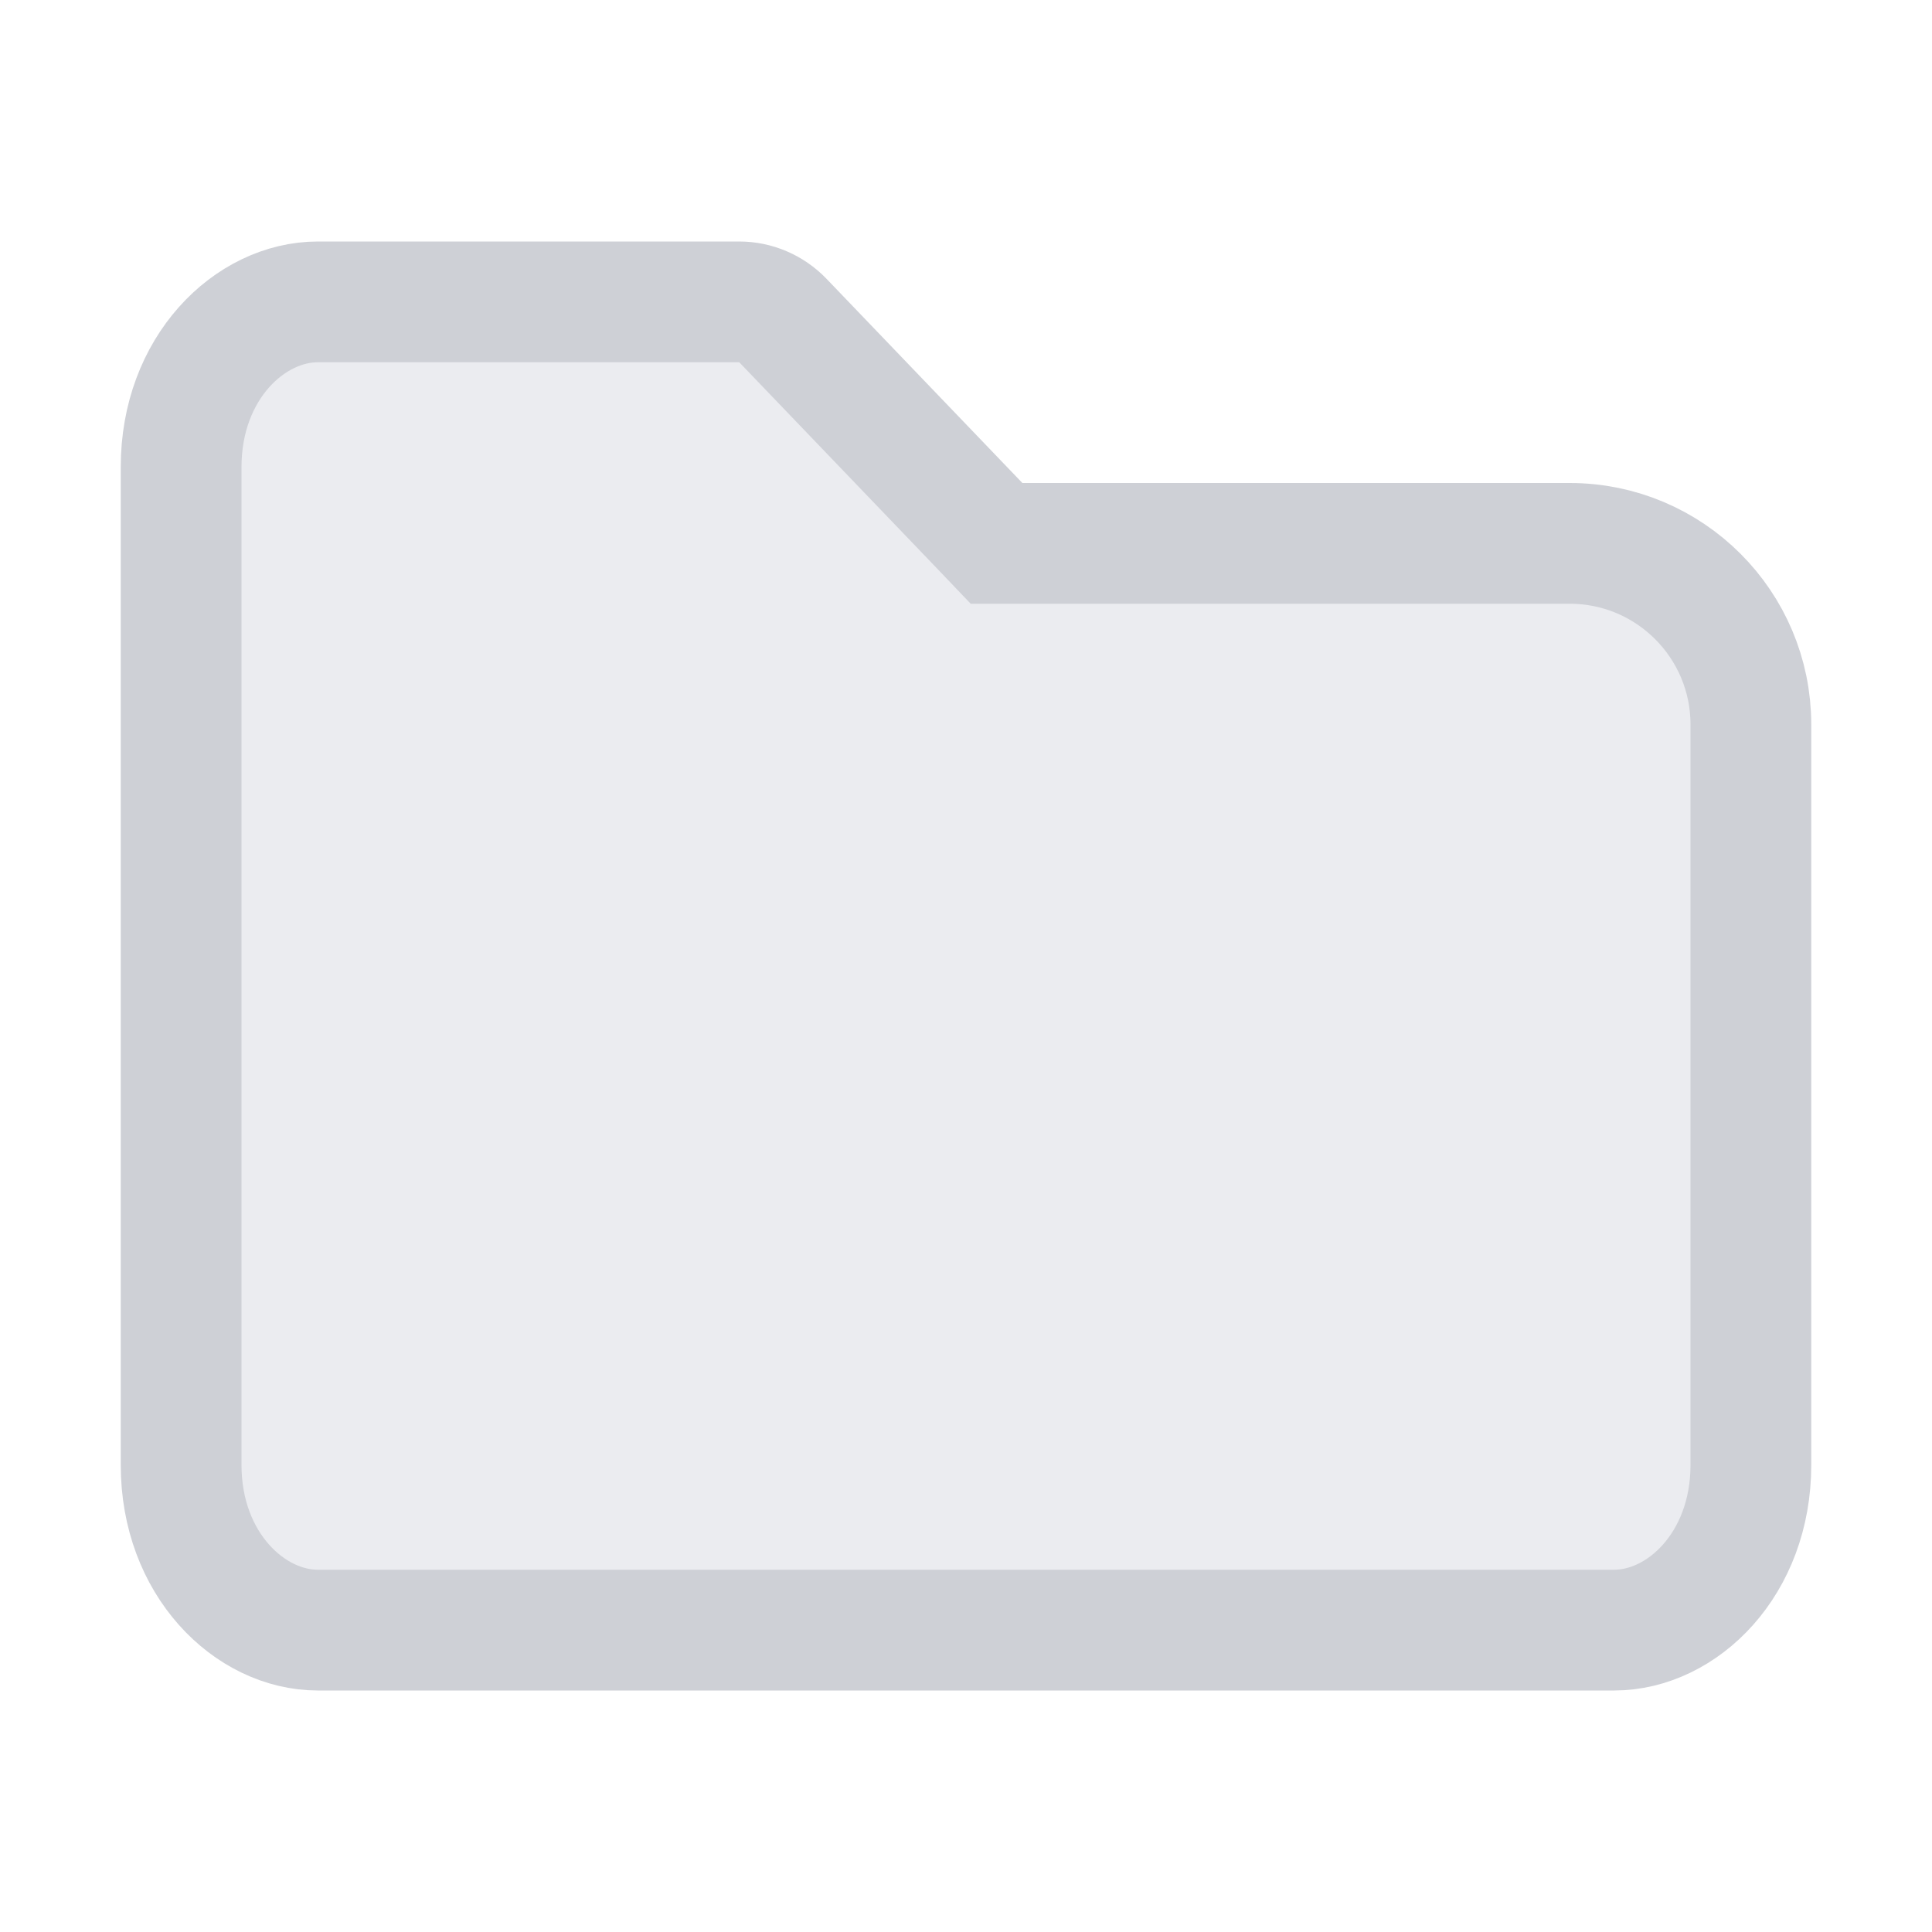
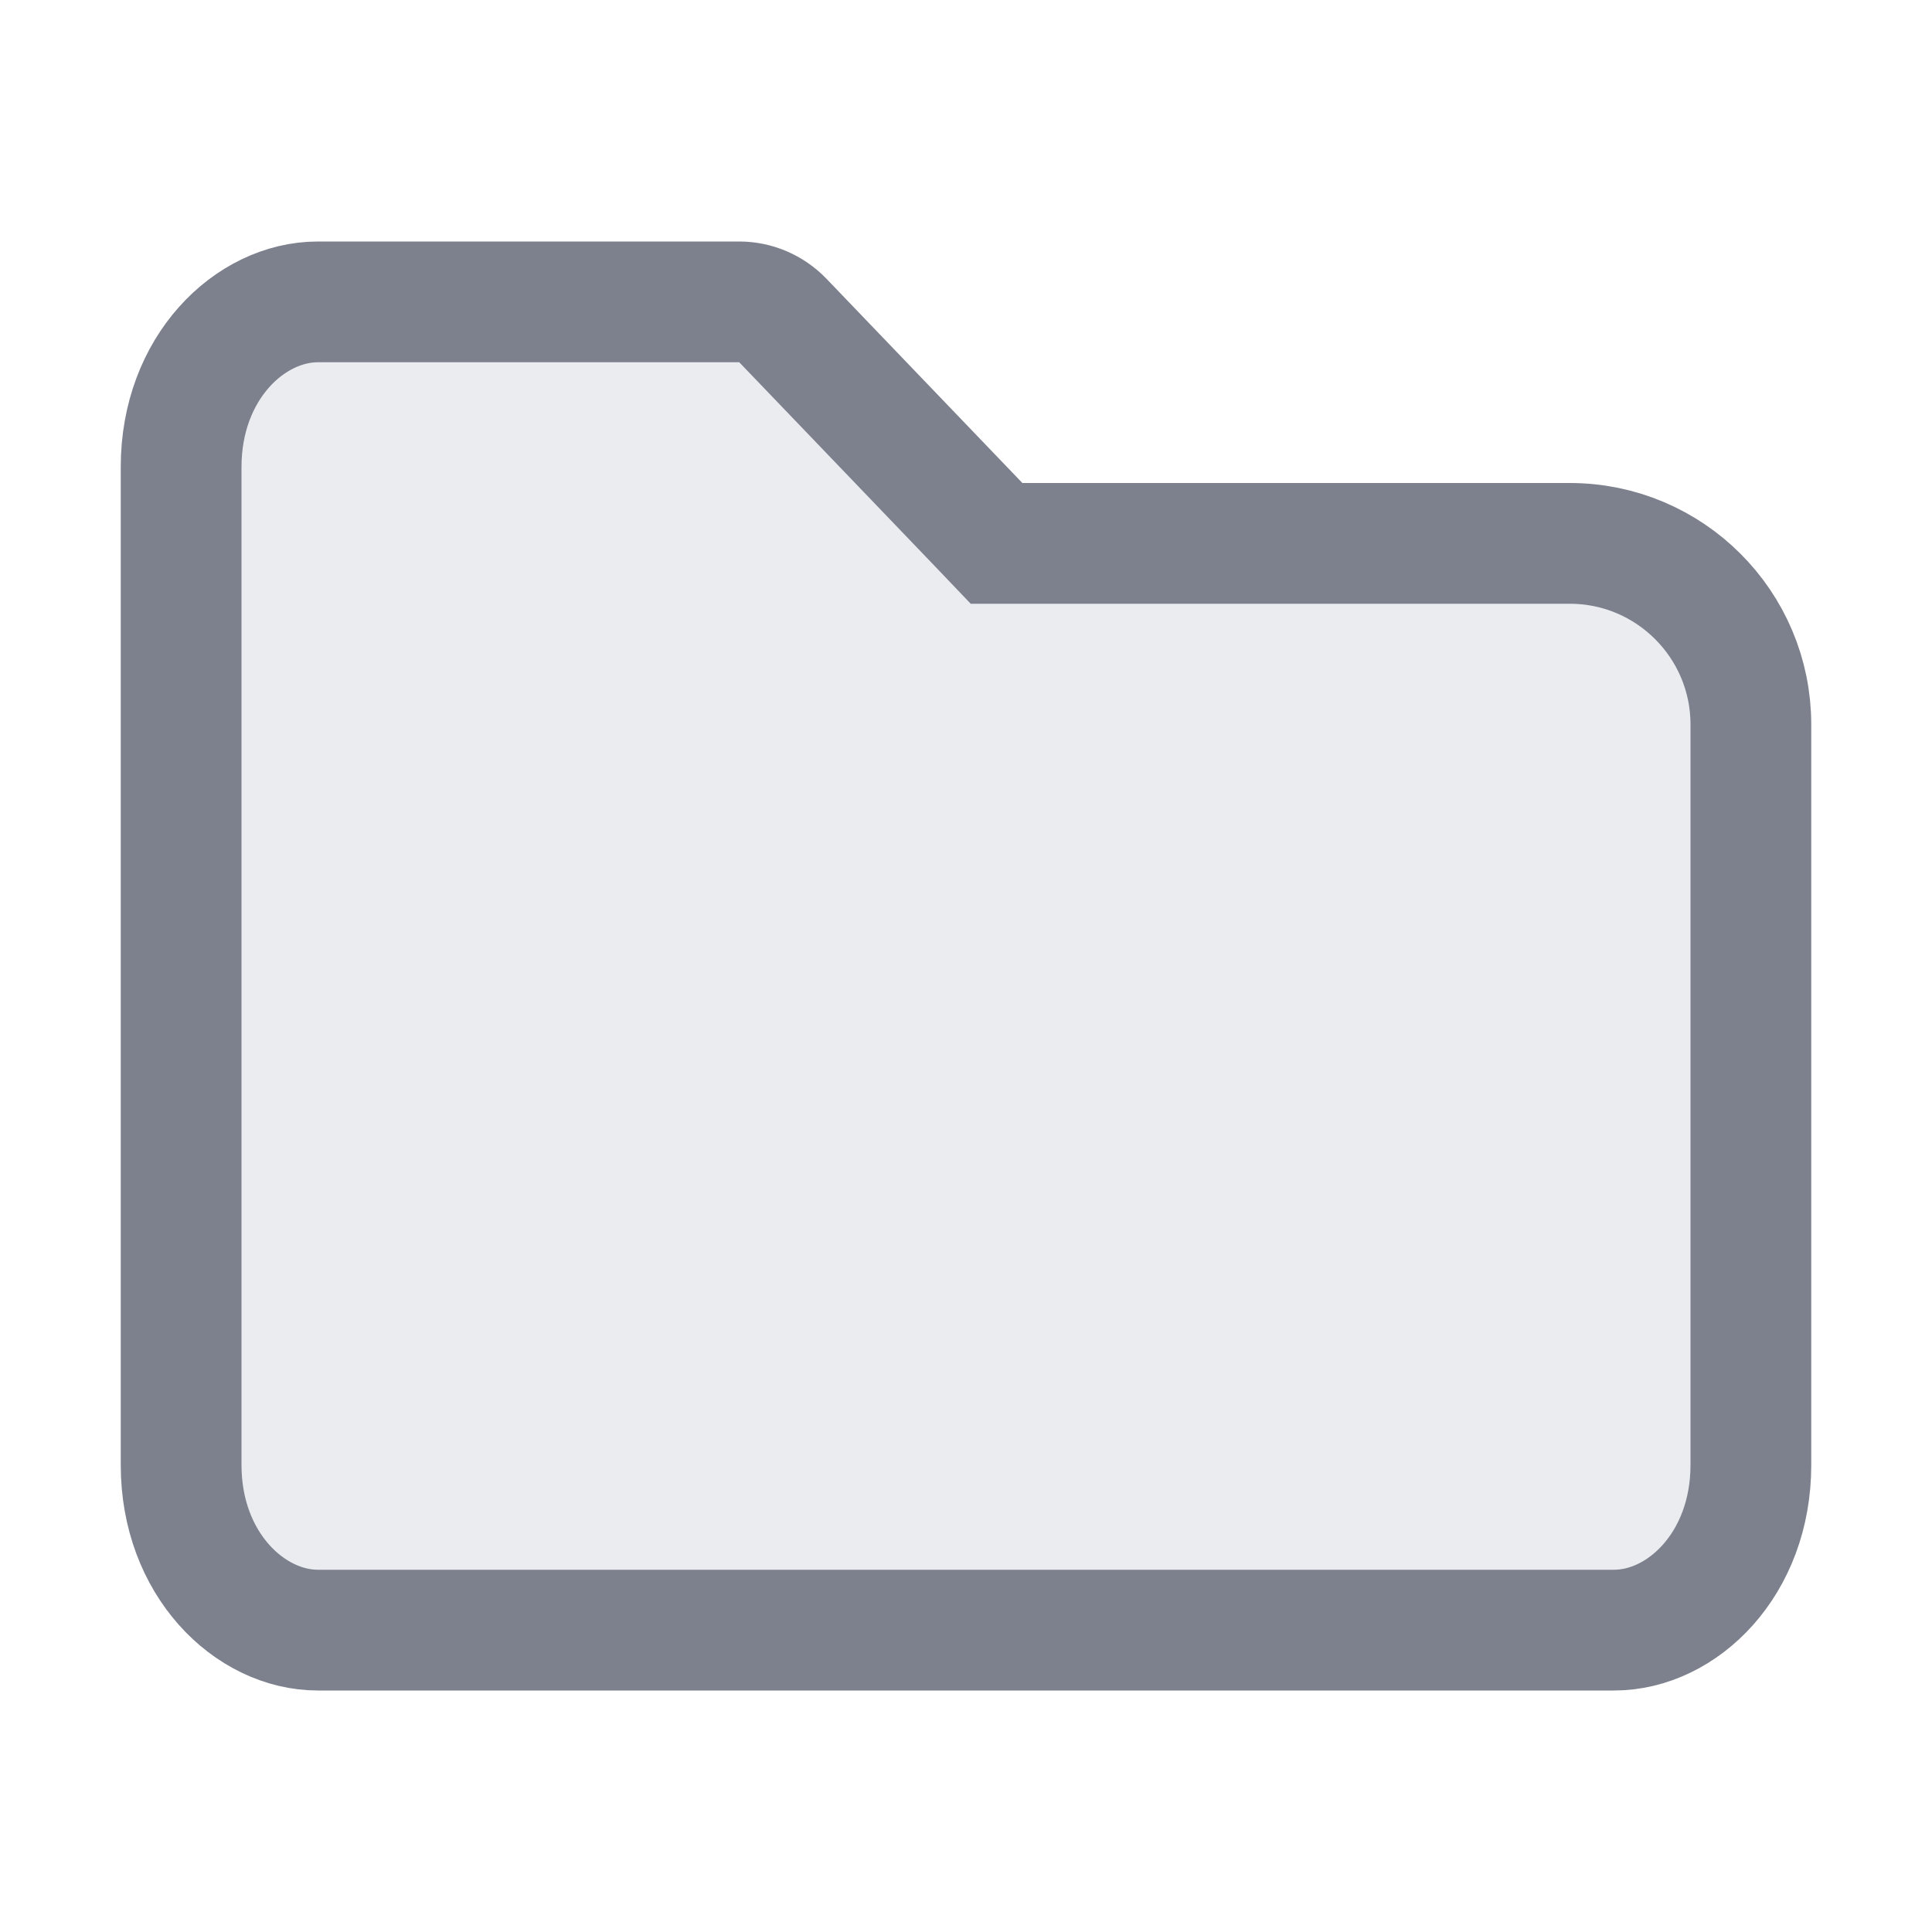
<svg xmlns="http://www.w3.org/2000/svg" width="16" height="16" viewBox="0 0 16 16" fill="none">
-   <path d="M8.106 4.346L8.253 4.5H8.467H13C13.828 4.5 14.5 5.172 14.5 6V12.133C14.5 12.953 13.932 13.5 13.367 13.5H2.633C2.068 13.5 1.5 12.953 1.5 12.133V3.867C1.5 3.047 2.068 2.5 2.633 2.5H6.122C6.258 2.5 6.388 2.556 6.483 2.654L8.106 4.346Z" fill="#ebecf0" stroke="#CED0D6" />
+   <path d="M8.106 4.346L8.253 4.5H8.467H13C13.828 4.5 14.5 5.172 14.5 6V12.133C14.5 12.953 13.932 13.5 13.367 13.5H2.633C2.068 13.5 1.5 12.953 1.5 12.133V3.867C1.5 3.047 2.068 2.5 2.633 2.5H6.122C6.258 2.5 6.388 2.556 6.483 2.654L8.106 4.346Z" fill="#ebecf0" stroke="#7d818d" />
</svg>
